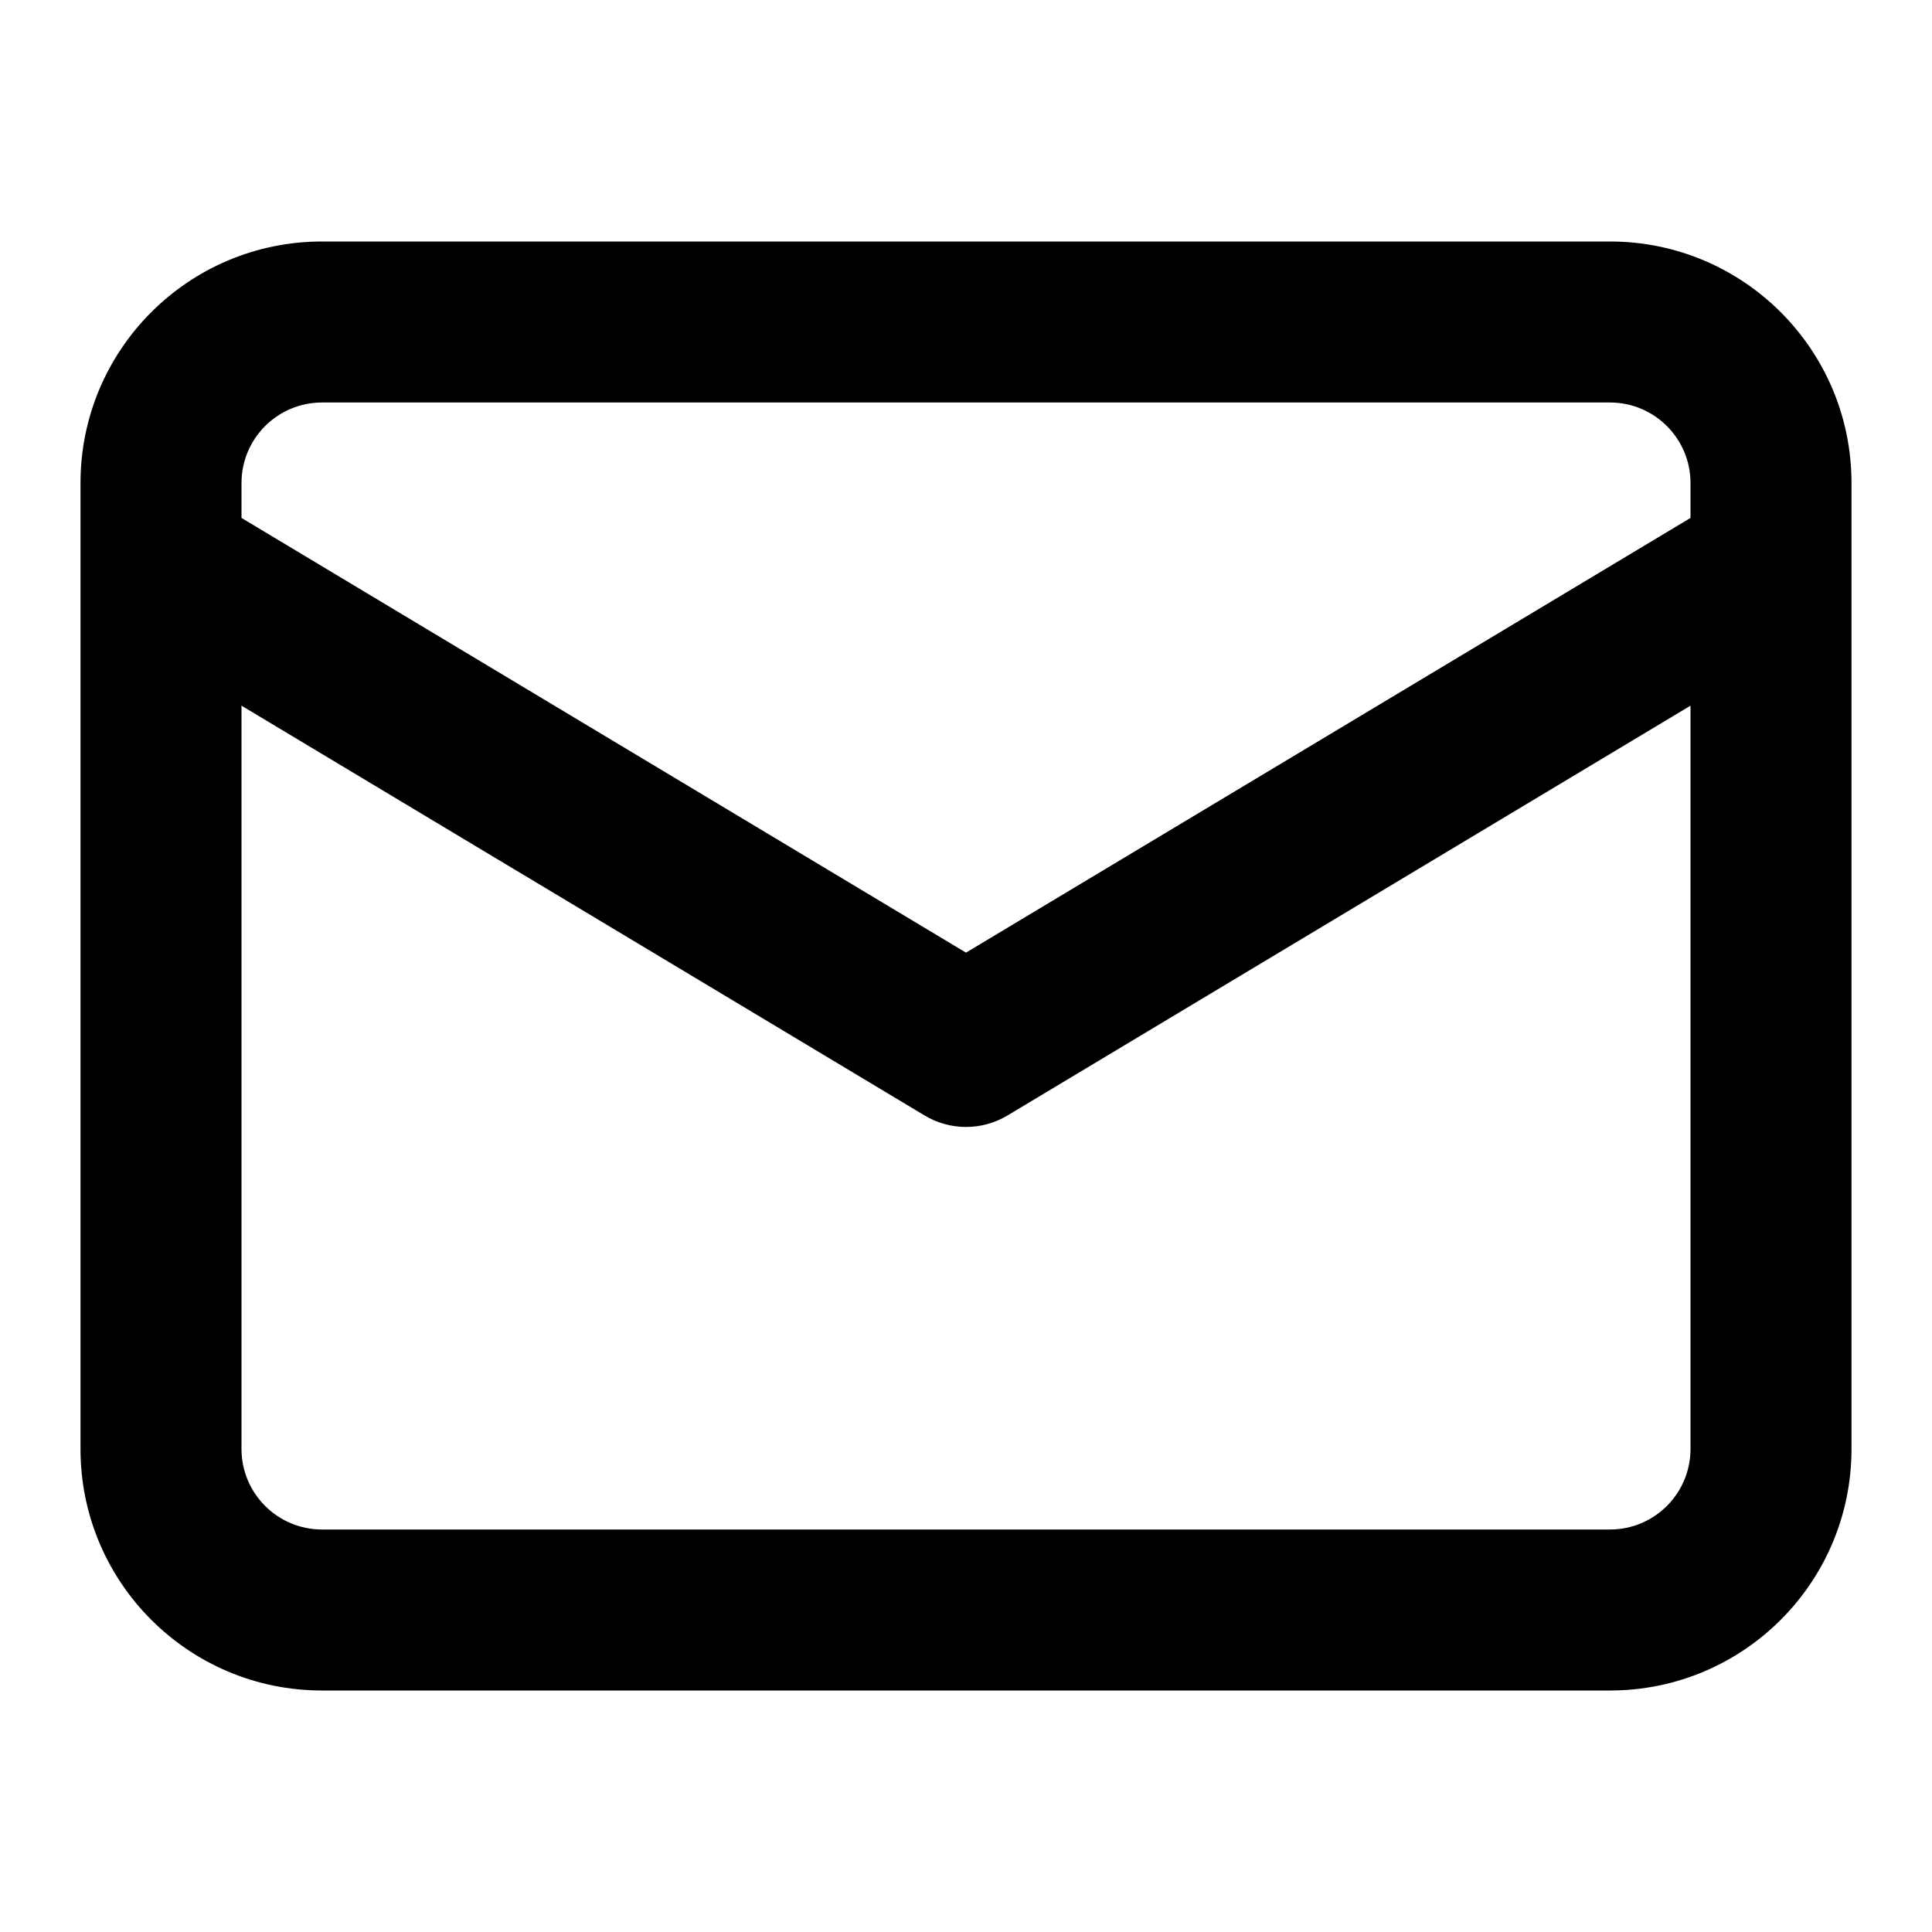
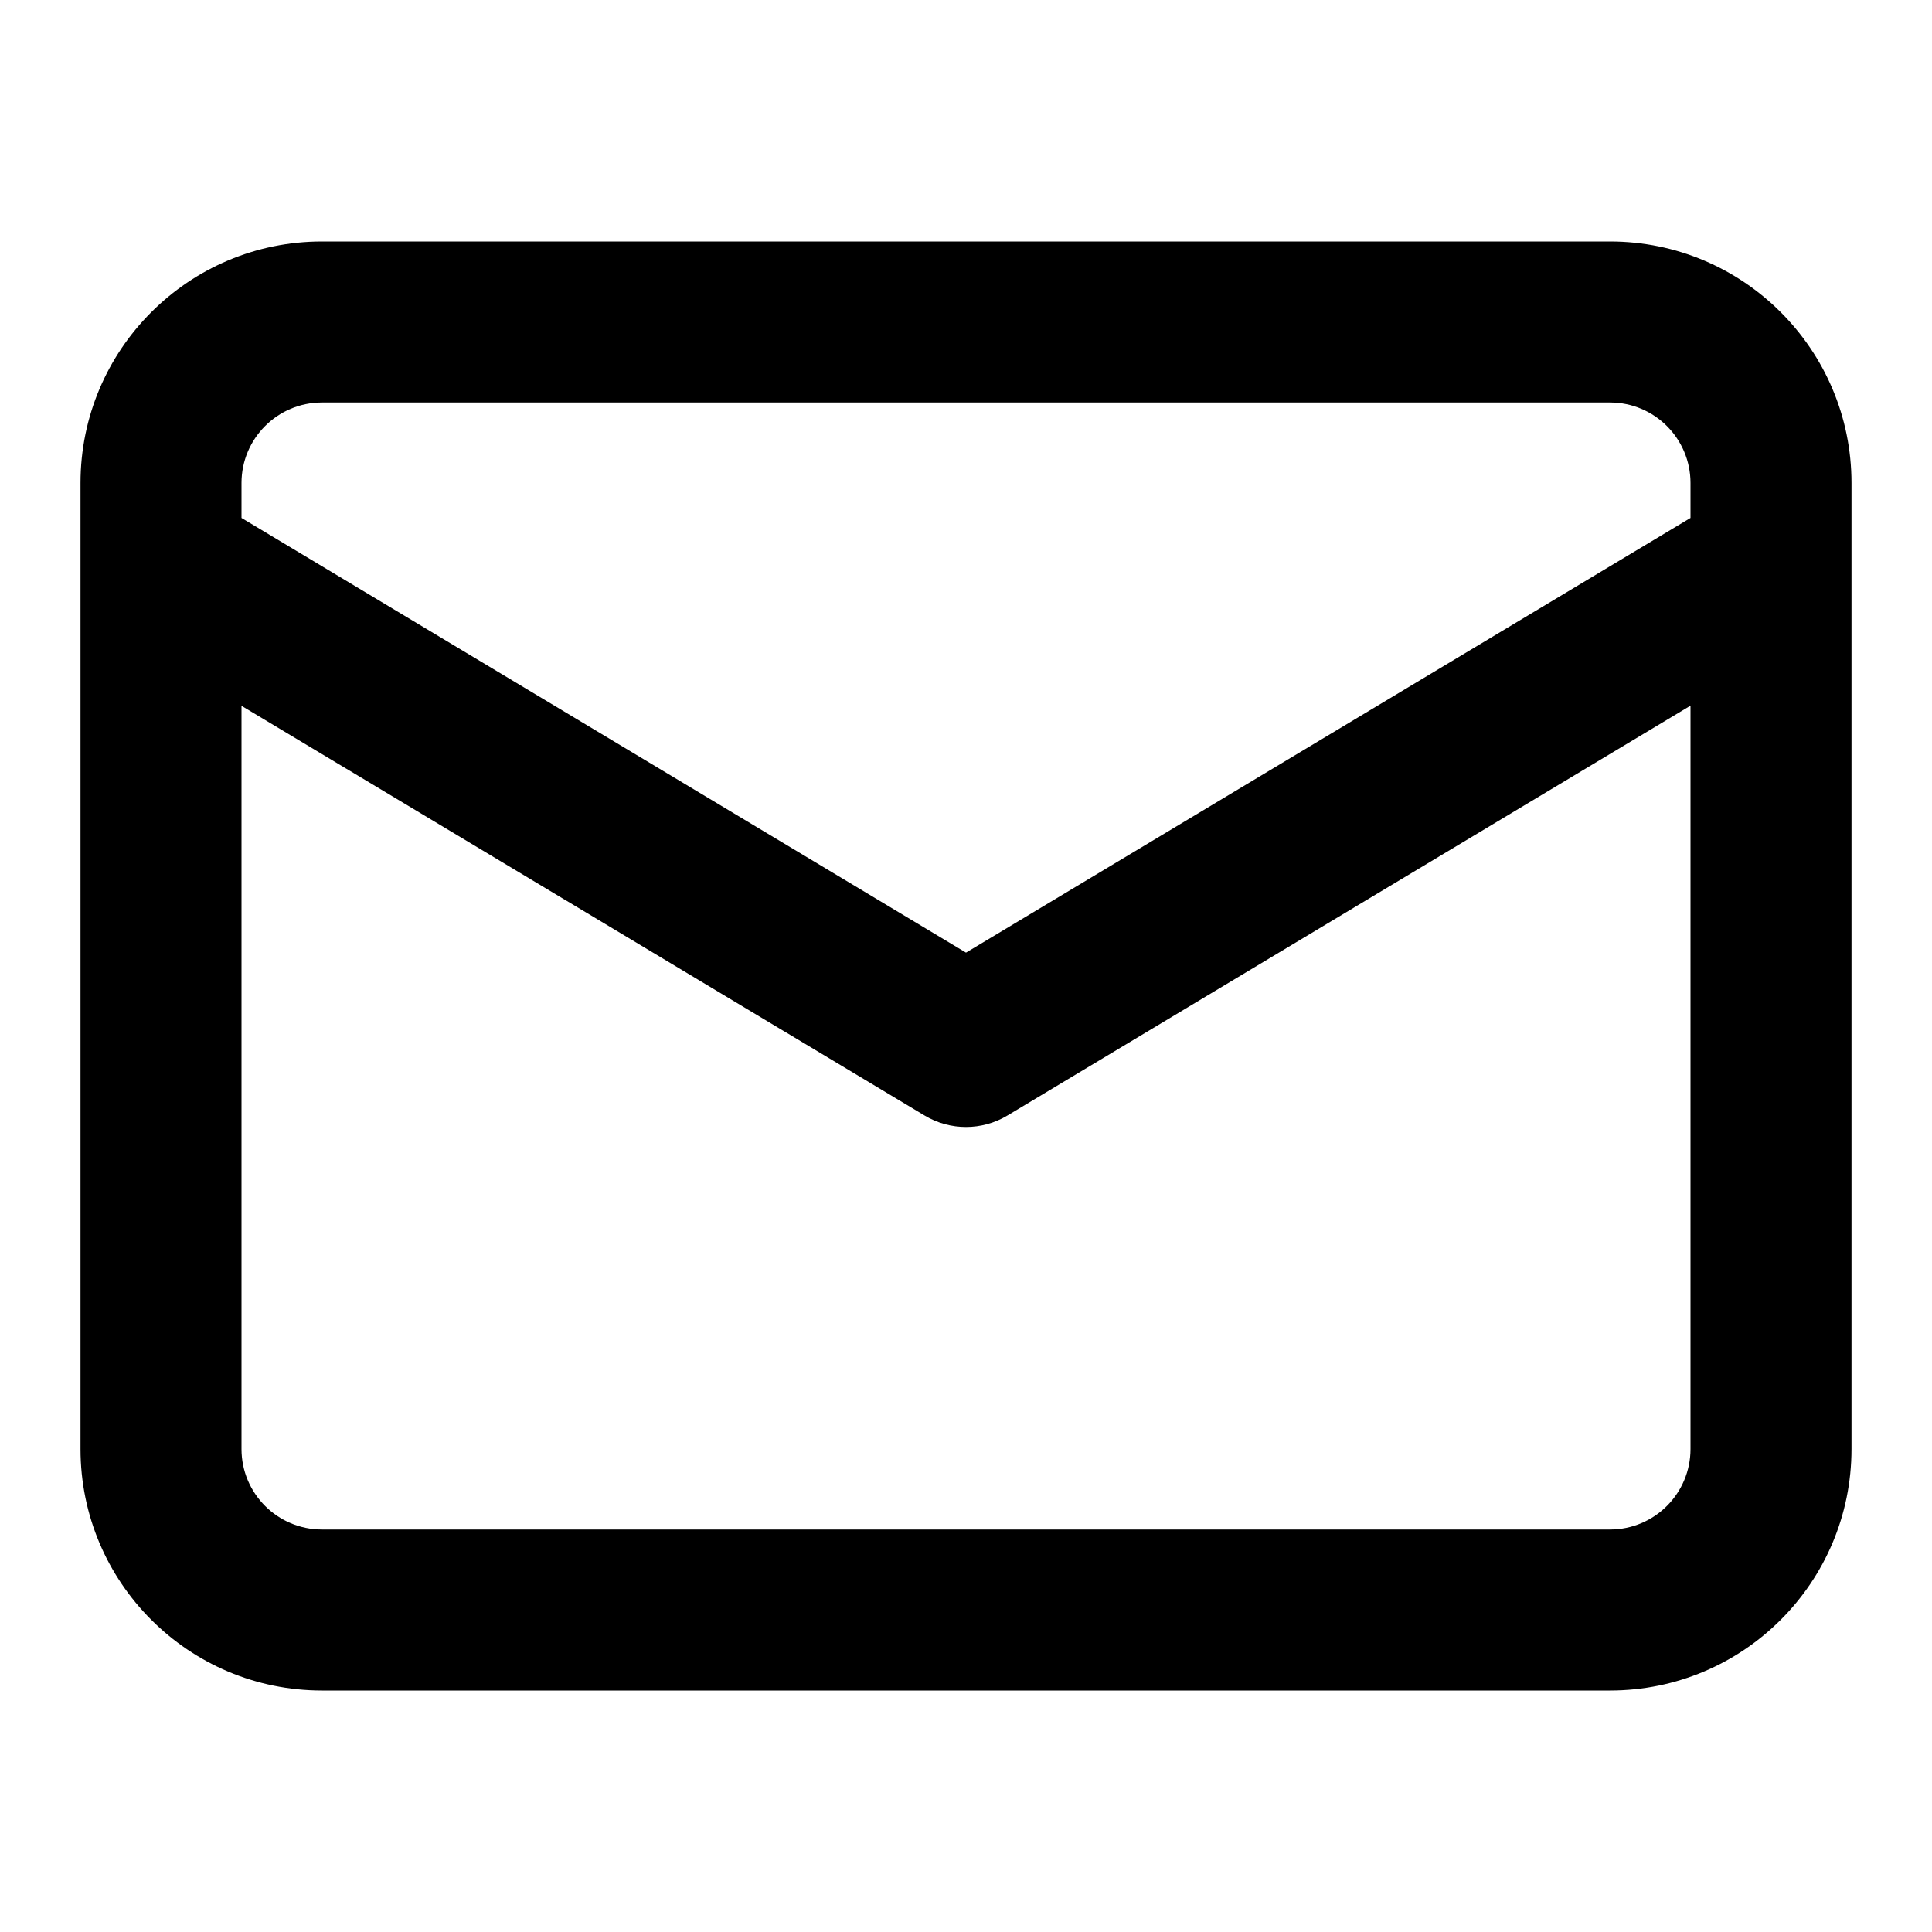
<svg xmlns="http://www.w3.org/2000/svg" width="24" height="24" viewBox="0 0 24 24">
-   <path fill-rule="evenodd" clip-rule="evenodd" d="M4 3C2.343 3 1 4.343 1 6L1 6.982C1 6.993 1 7.005 1 7.016L1 18C1 19.657 2.343 21 4 21H20C21.657 21 23 19.657 23 18L23 7.016C23 7.005 23 6.993 23 6.982V6C23 4.343 21.657 3 20 3L4 3ZM21 6.434V6C21 5.448 20.552 5 20 5L4 5C3.448 5 3 5.448 3 6V6.434L12 11.834L21 6.434ZM3 8.766L3 18C3 18.552 3.448 19 4 19H20C20.552 19 21 18.552 21 18L21 8.766L12.515 13.857C12.198 14.047 11.802 14.047 11.486 13.857L3 8.766Z" fill="currentColor" />
+   <path fill-rule="evenodd" clip-rule="evenodd" d="M4 3a3 3 0 00-3 3v12a3 3 0 003 3h16a3 3 0 003-3V6a3 3 0 00-3-3H4zm17 3.434V6a1 1 0 00-1-1H4a1 1 0 00-1 1v.434l9 5.4 9-5.4zM3 8.766V18a1 1 0 001 1h16a1 1 0 001-1V8.766l-8.485 5.091a1 1 0 01-1.03 0L3 8.768z" fill="currentColor" />
</svg>
